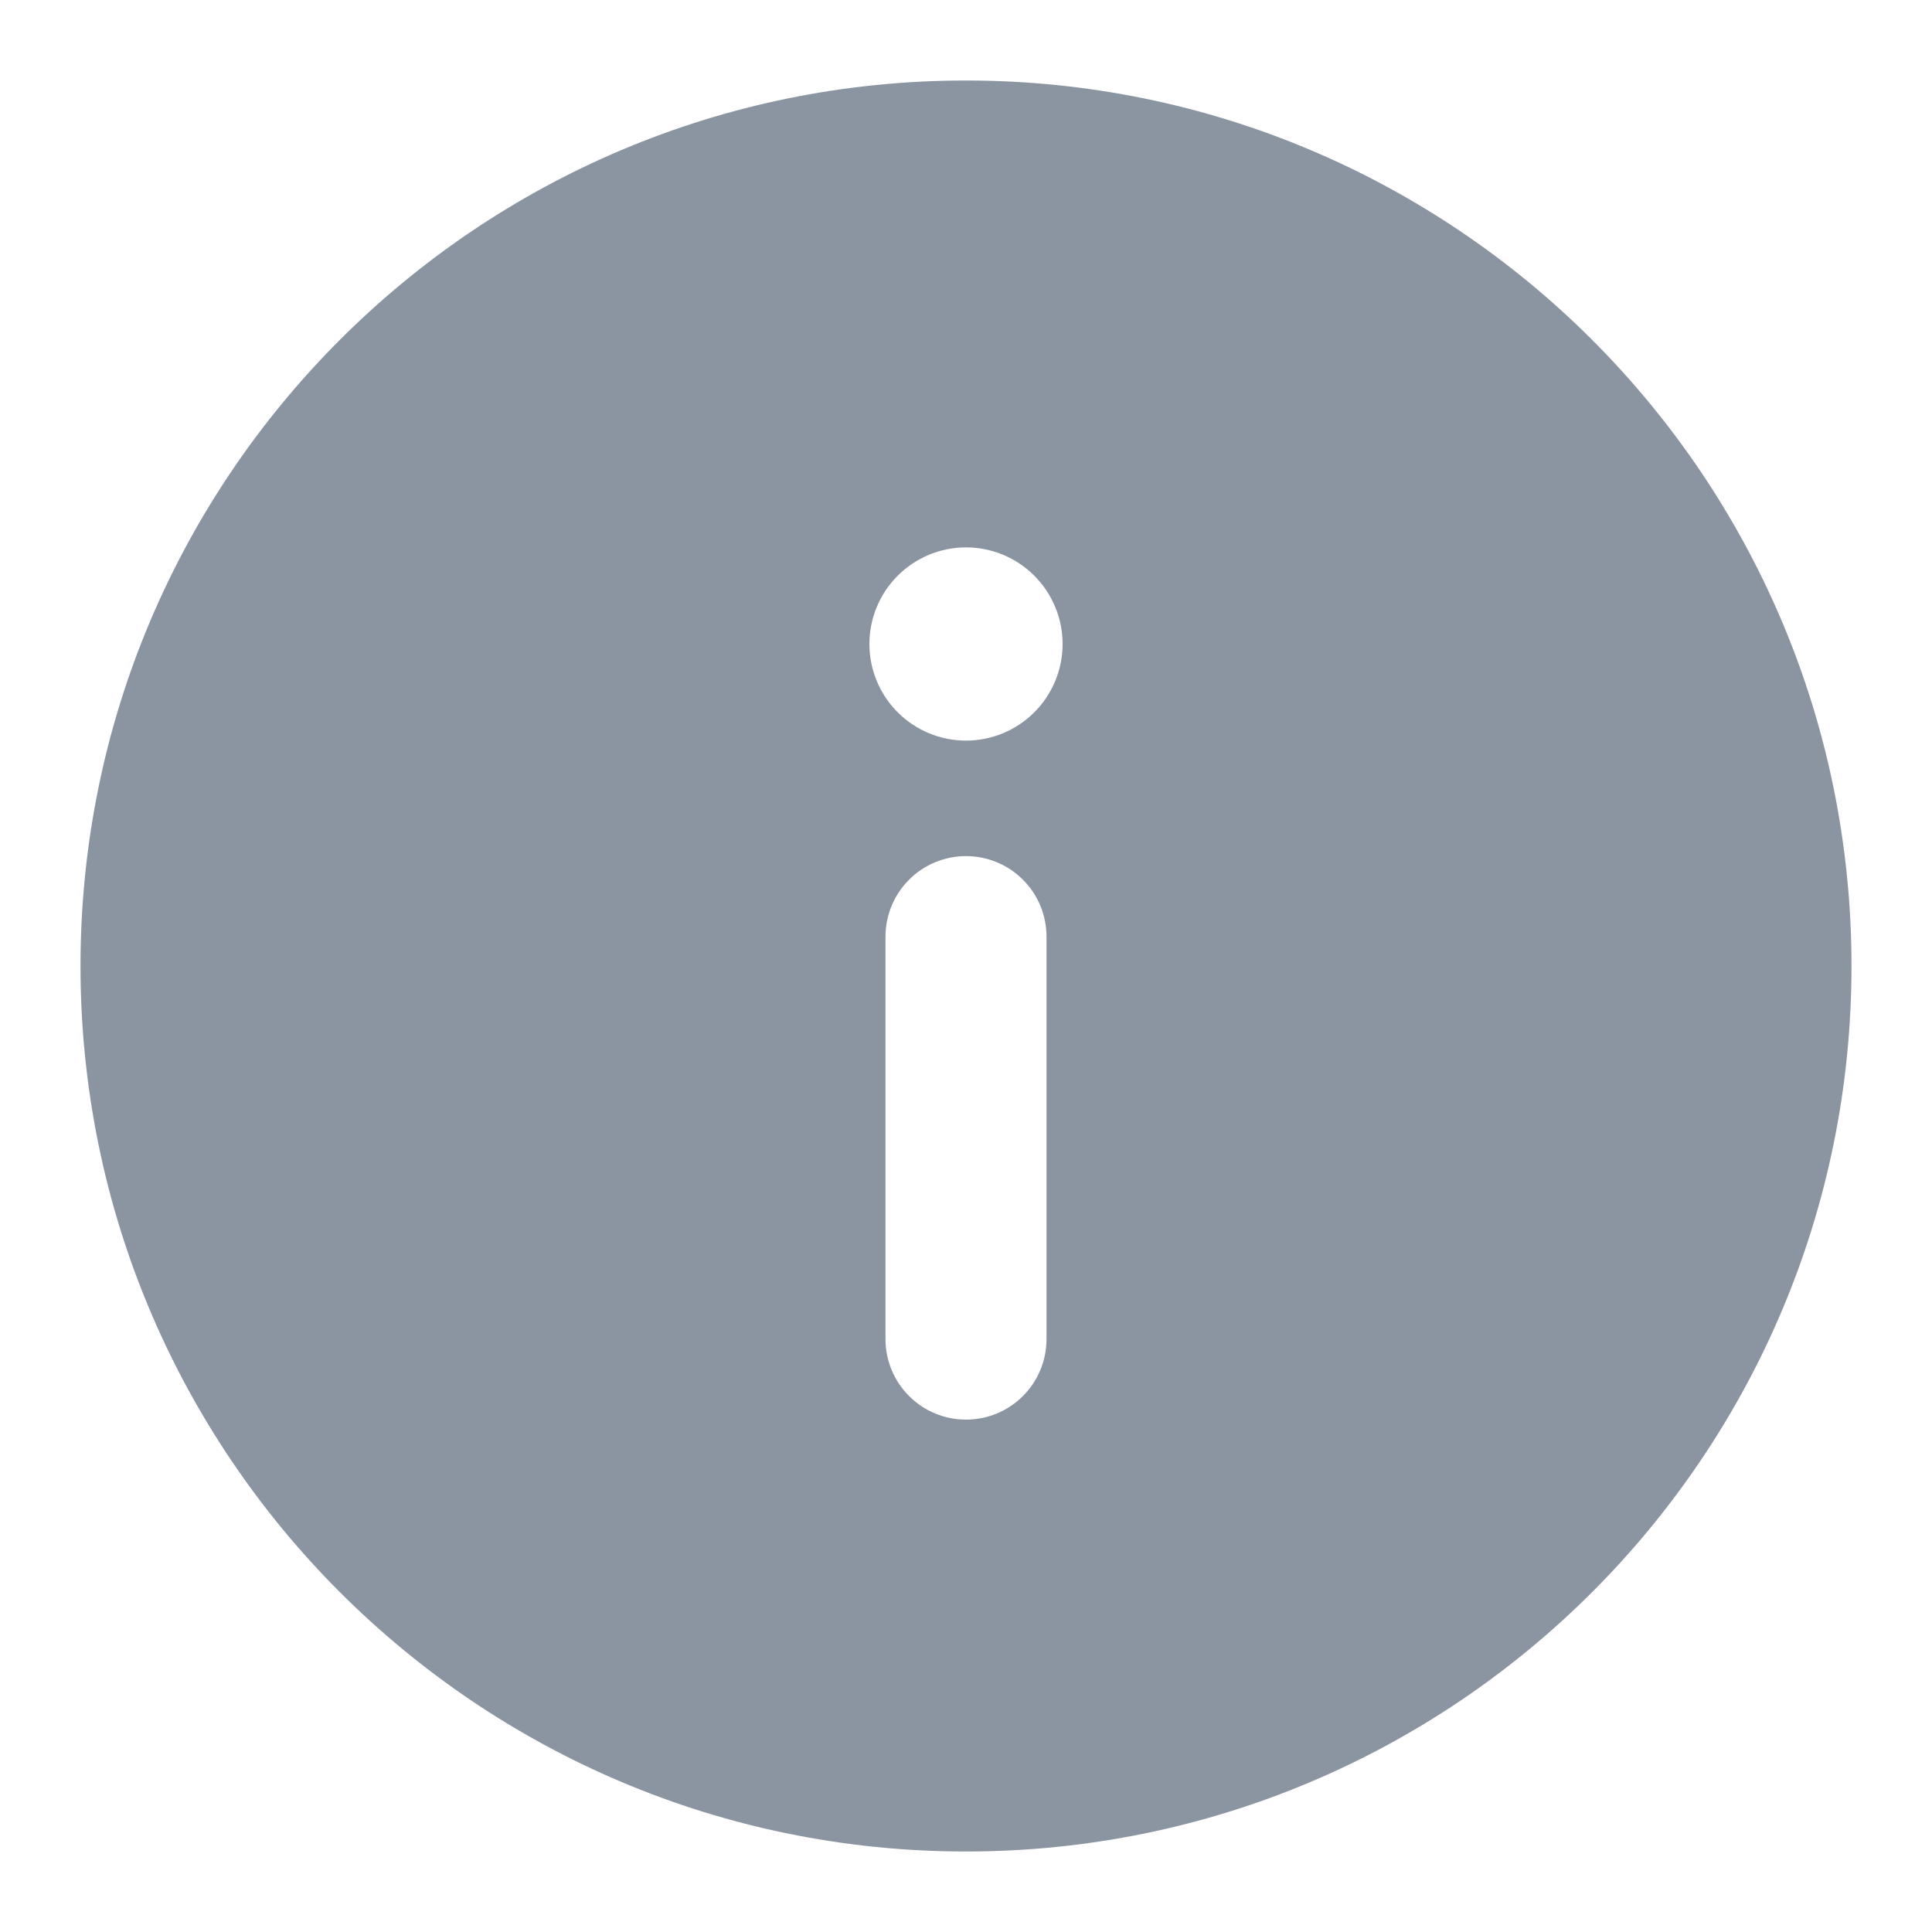
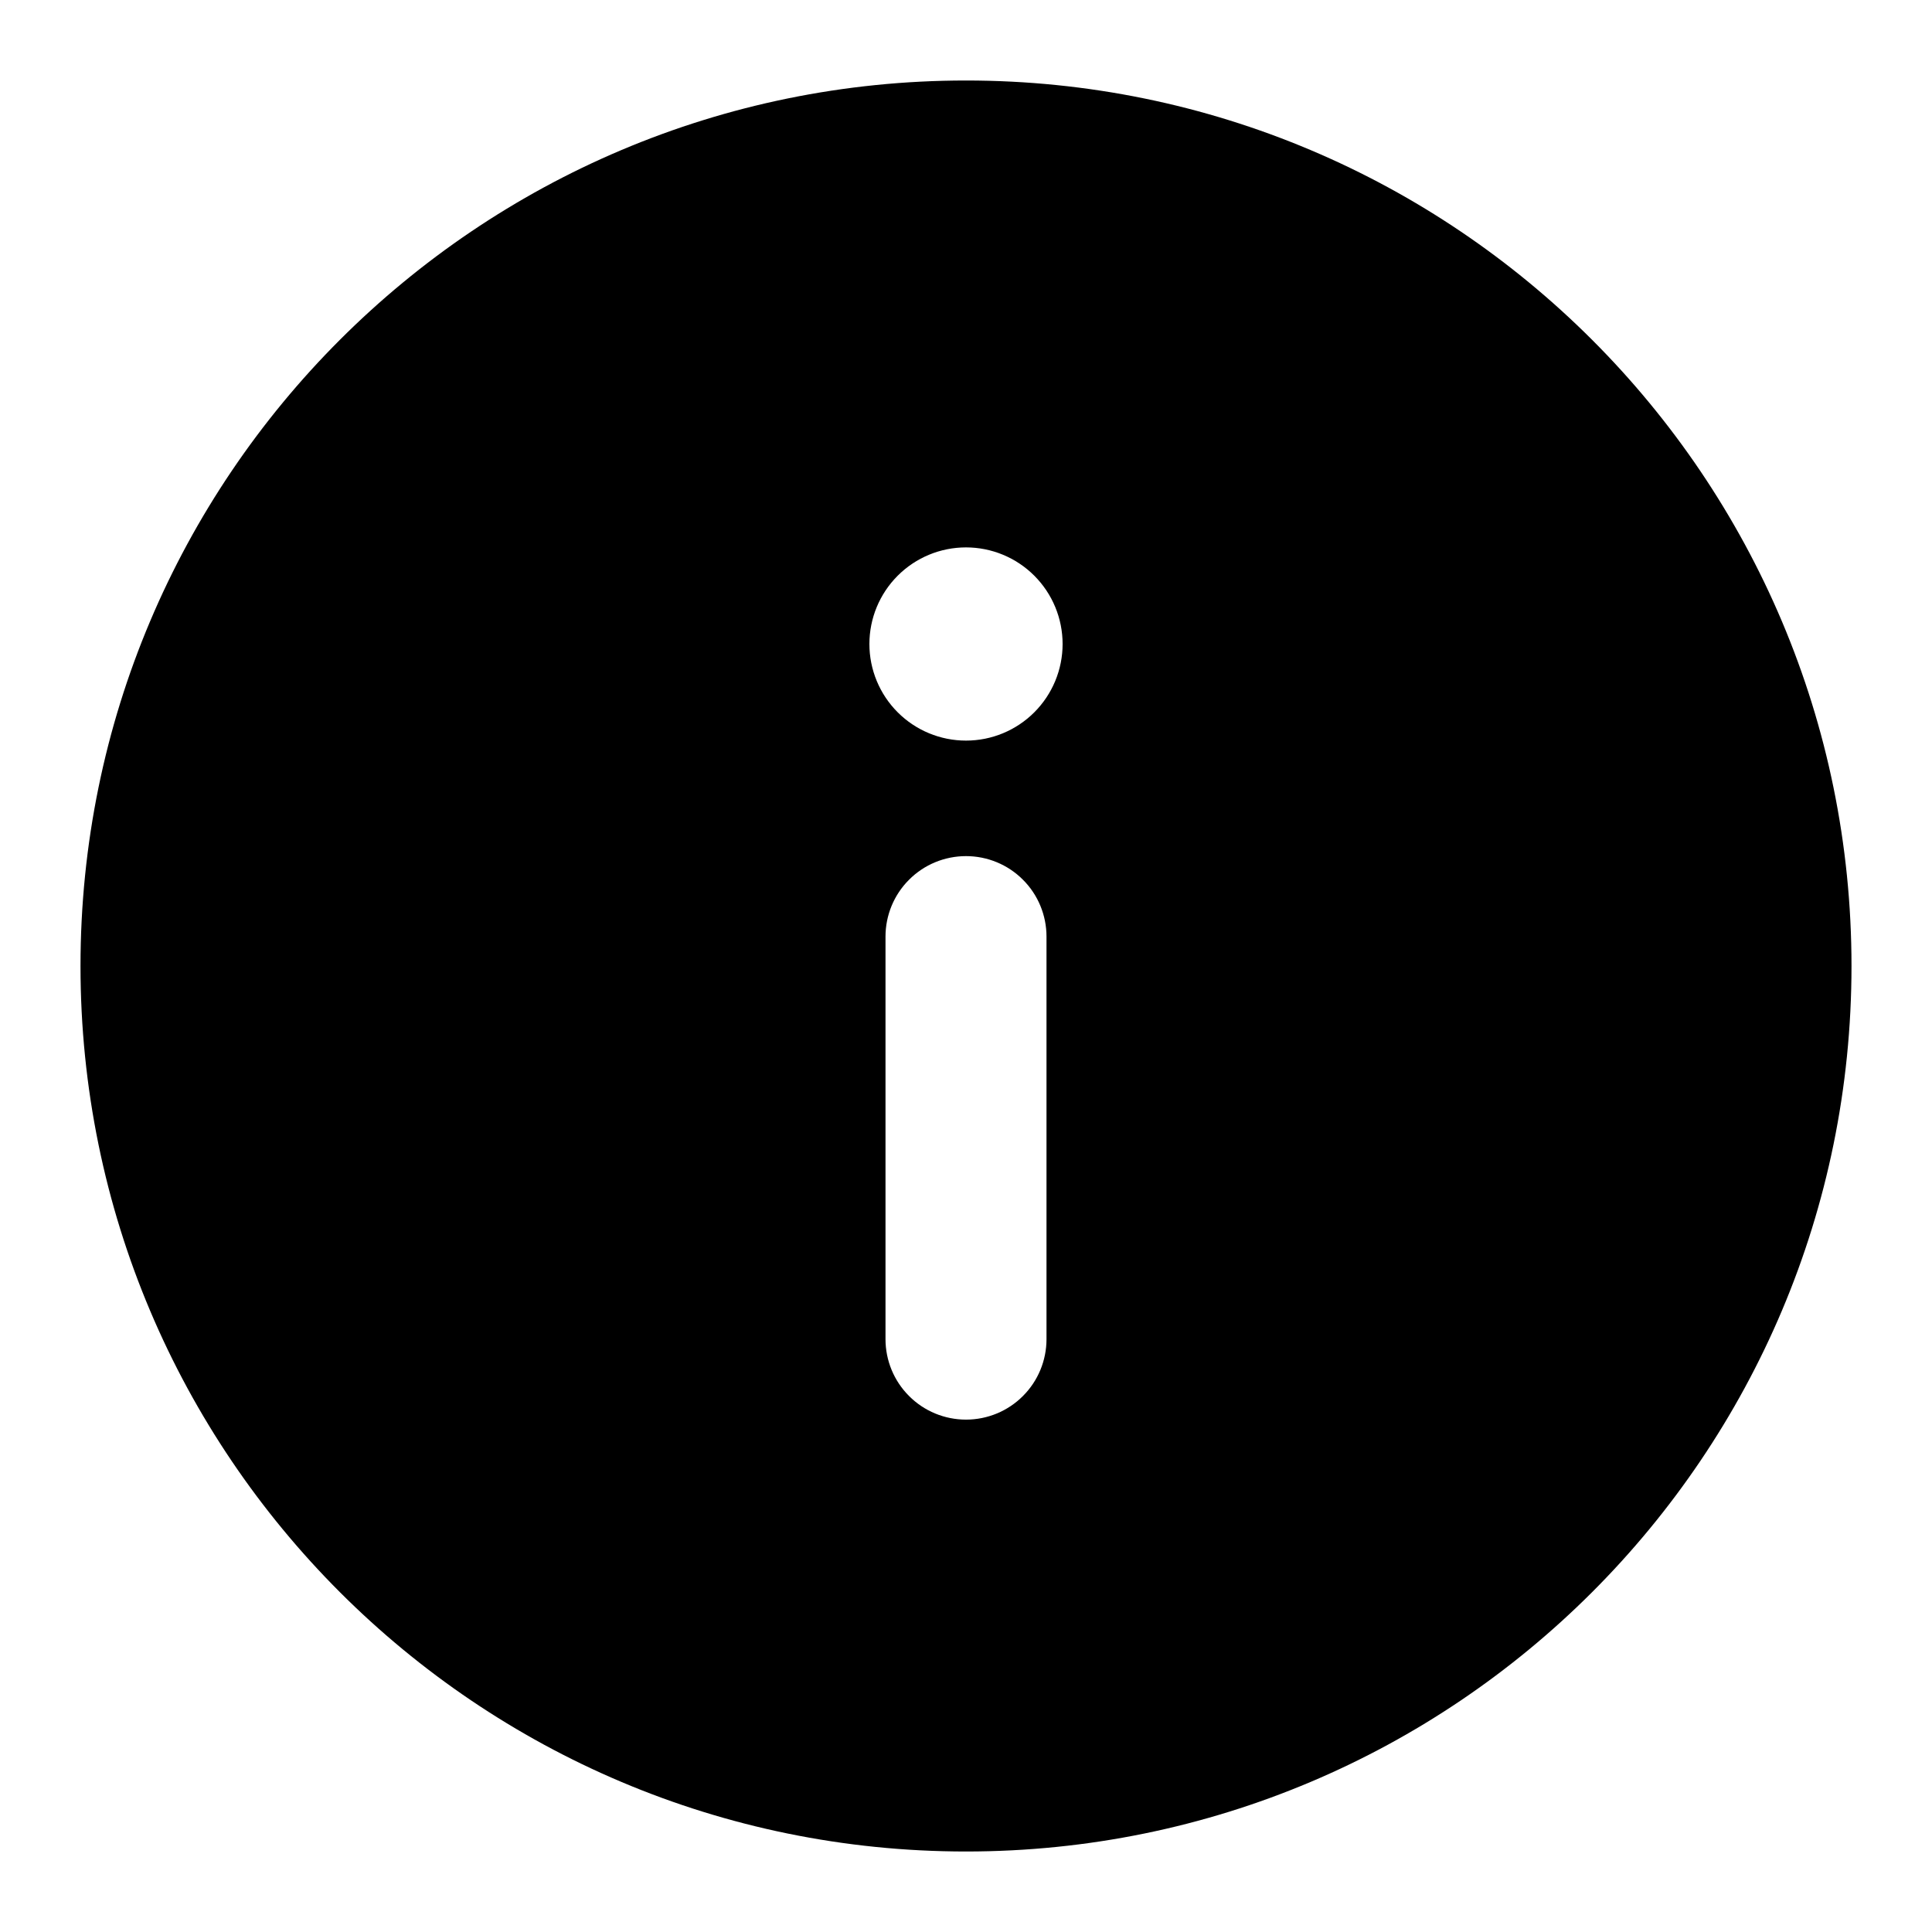
<svg xmlns="http://www.w3.org/2000/svg" width="24" height="24" viewBox="0 0 24 24" fill="none">
  <g id="icon-info-circle-mono">
-     <path id="Vector" fill-rule="evenodd" clip-rule="evenodd" d="M12 9.2C11.682 9.2 11.377 9.074 11.152 8.849C10.926 8.623 10.8 8.318 10.8 8C10.8 7.682 10.926 7.377 11.152 7.151C11.377 6.926 11.682 6.8 12 6.8C12.318 6.8 12.623 6.926 12.848 7.151C13.074 7.377 13.2 7.682 13.2 8C13.2 8.318 13.074 8.623 12.848 8.849C12.623 9.074 12.318 9.2 12 9.2ZM13 16.635C13 16.9 12.895 17.155 12.707 17.342C12.52 17.53 12.265 17.635 12 17.635C11.735 17.635 11.48 17.53 11.293 17.342C11.105 17.155 11 16.9 11 16.635V11.635C11 11.37 11.105 11.115 11.293 10.928C11.48 10.74 11.735 10.635 12 10.635C12.265 10.635 12.52 10.74 12.707 10.928C12.895 11.115 13 11.37 13 11.635V16.635ZM12 1C5.925 1 1 5.925 1 12C1 18.075 5.925 23 12 23C18.075 23 23 18.075 23 12C23 5.925 18.075 1 12 1Z" fill="#8B95A1" />
+     <path id="Vector" fill-rule="evenodd" clip-rule="evenodd" d="M12 9.2C11.682 9.2 11.377 9.074 11.152 8.849C10.926 8.623 10.8 8.318 10.8 8C10.8 7.682 10.926 7.377 11.152 7.151C11.377 6.926 11.682 6.8 12 6.8C12.318 6.8 12.623 6.926 12.848 7.151C13.074 7.377 13.2 7.682 13.2 8C13.2 8.318 13.074 8.623 12.848 8.849C12.623 9.074 12.318 9.2 12 9.2ZM13 16.635C13 16.9 12.895 17.155 12.707 17.342C12.52 17.53 12.265 17.635 12 17.635C11.735 17.635 11.48 17.53 11.293 17.342C11.105 17.155 11 16.9 11 16.635V11.635C11 11.37 11.105 11.115 11.293 10.928C11.48 10.74 11.735 10.635 12 10.635C12.265 10.635 12.52 10.74 12.707 10.928C12.895 11.115 13 11.37 13 11.635V16.635ZM12 1C5.925 1 1 5.925 1 12C1 18.075 5.925 23 12 23C18.075 23 23 18.075 23 12C23 5.925 18.075 1 12 1Z" fill="currentColor" />
  </g>
</svg>
